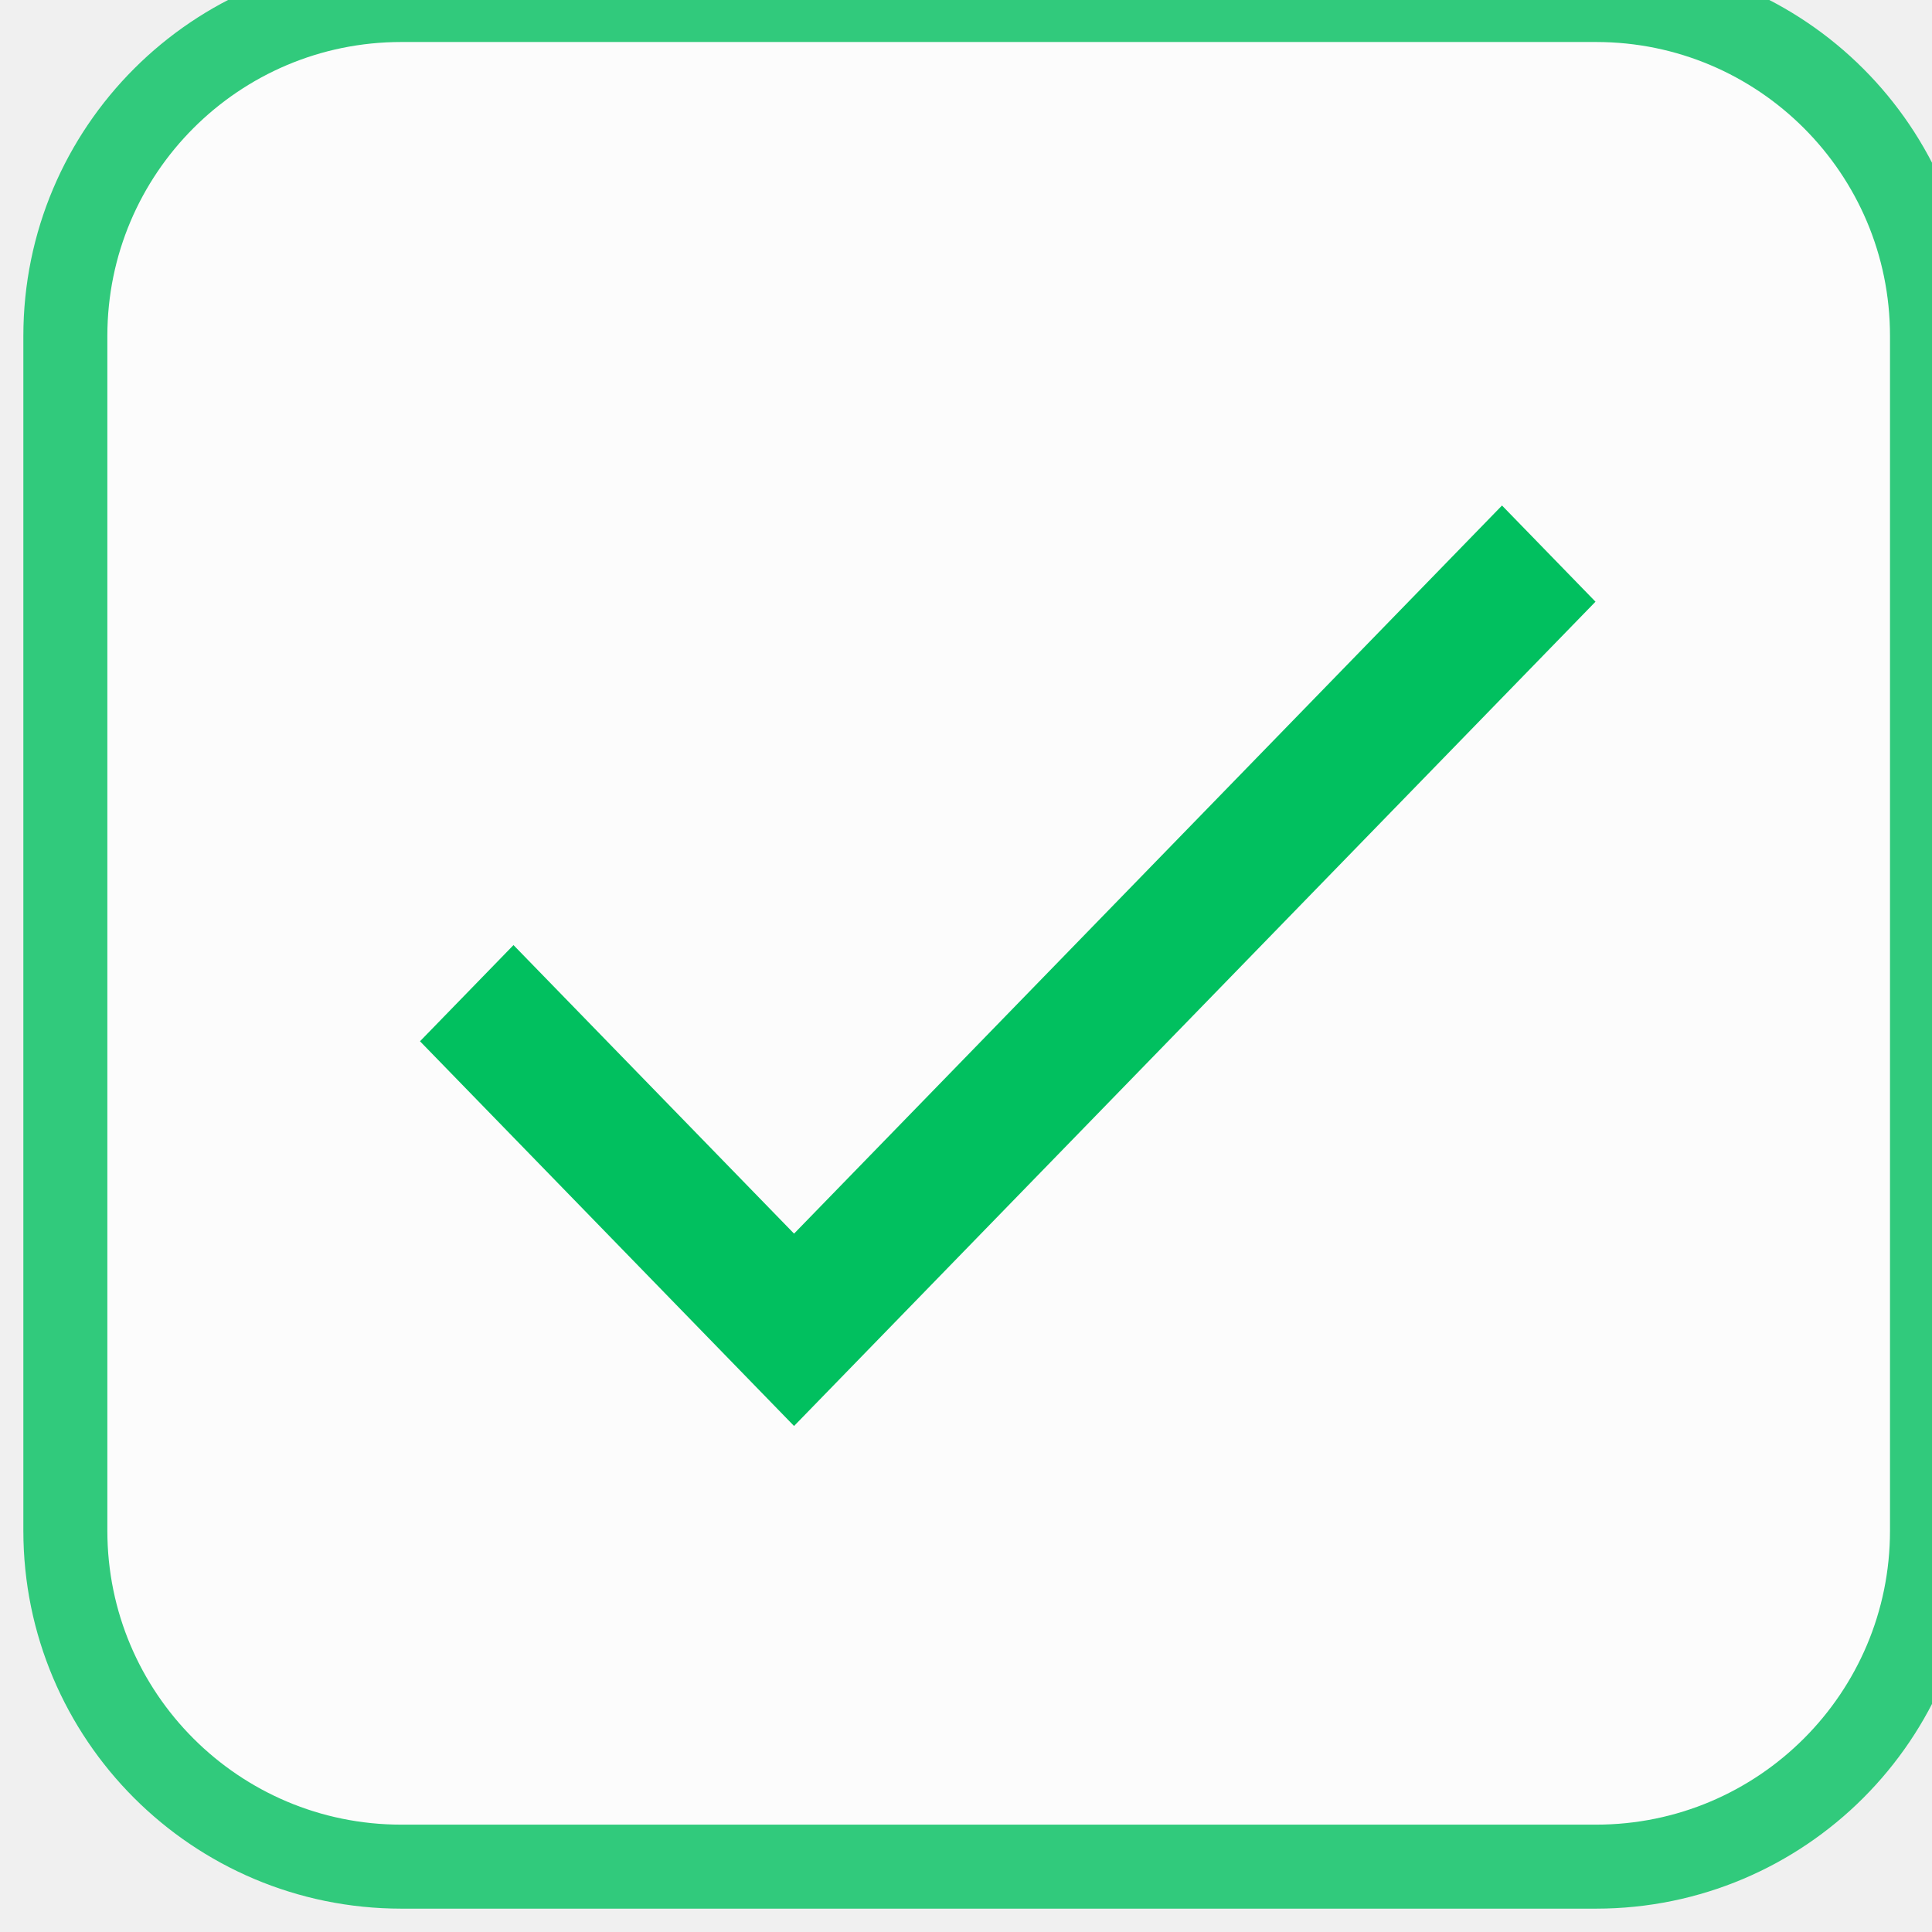
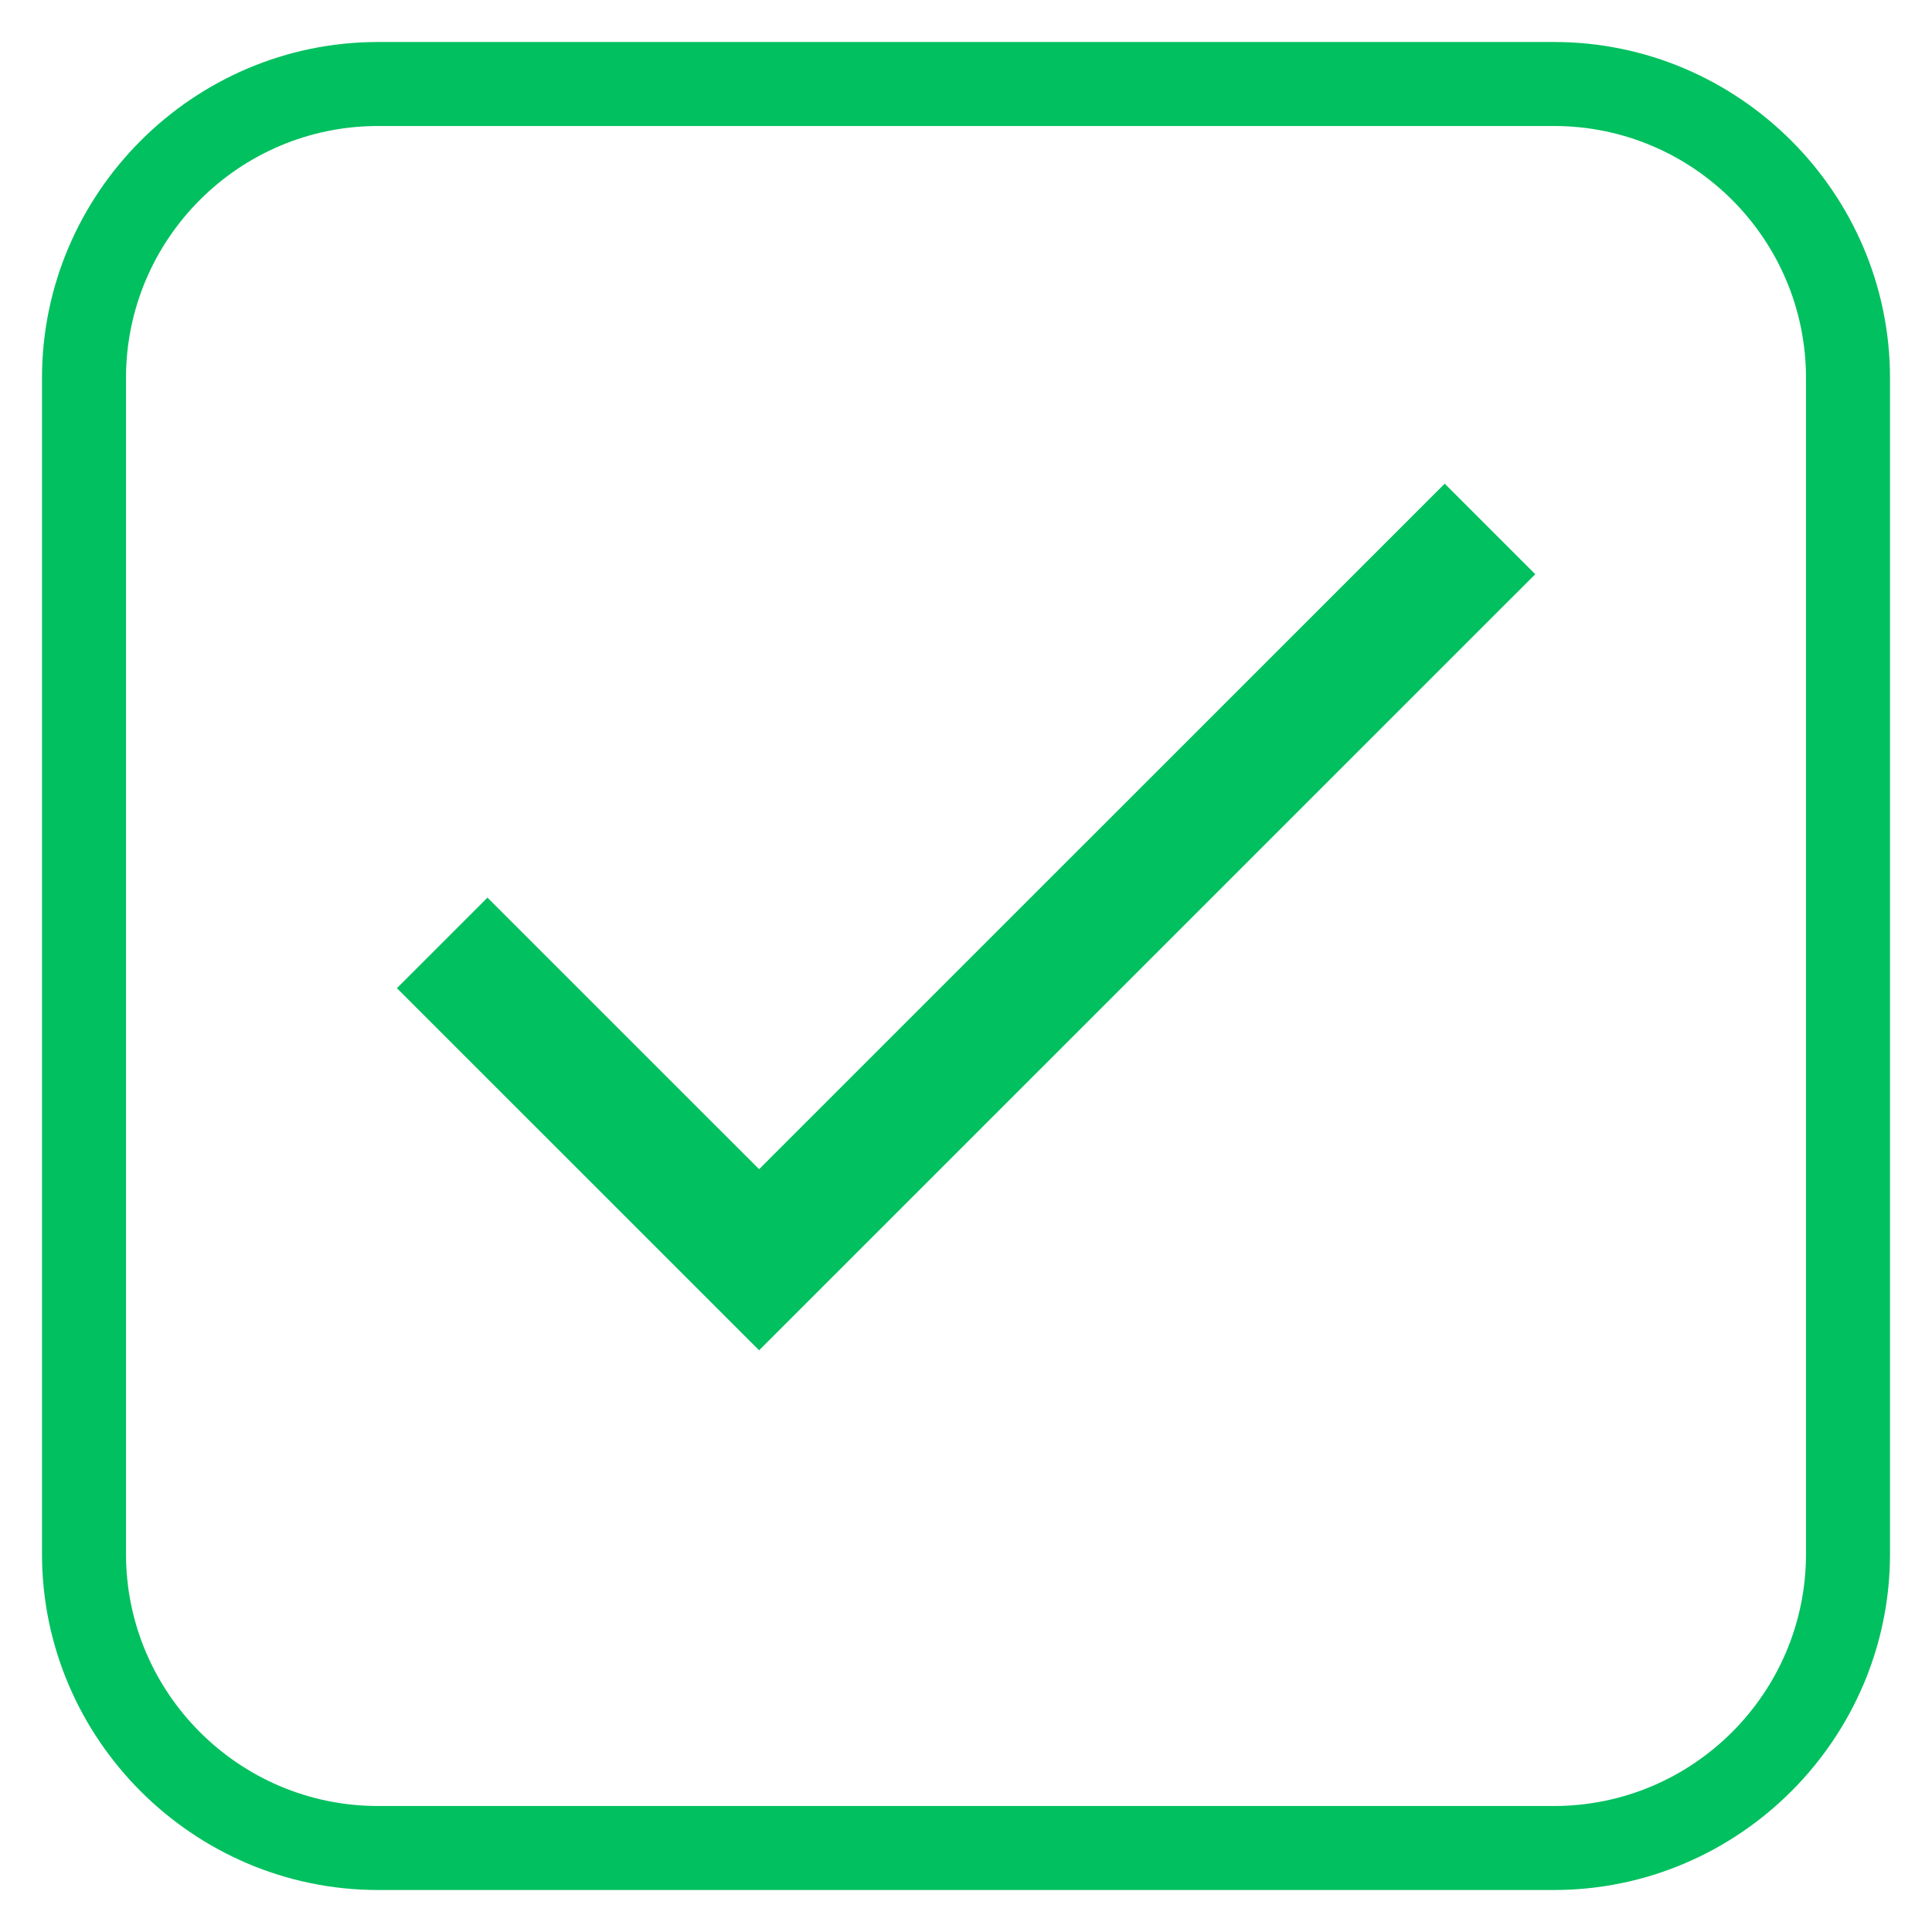
<svg xmlns="http://www.w3.org/2000/svg" width="23px" height="23px" viewBox="0 0 23 23" version="1.1">
  <defs />
-   <g id="Page-1" stroke="none" stroke-width="1" fill="none" fill-rule="evenodd">
-     <g id="Form-tasks" transform="translate(-292, -306)">
-       <g id="checkbox_active" transform="translate(292, 306)">
-         <rect id="Rectangle-347-Copy-4" stroke="#01C05F" opacity="0.8" fill="#FFFFFF" x="0.778" y="0" width="22.222" height="22.222" rx="4" />
-         <g id="check52-(2)-copy-2" transform="translate(5, 6)" fill="#01C05F">
-           <g id="check">
-             <path d="M4.453,8.686 L1.113,5.251 L0,6.396 L4.453,10.976 L13.994,1.163 L12.881,0.018 L4.453,8.686 Z" id="Shape" />
-           </g>
-         </g>
+   <g id="User-page" stroke="none" stroke-width="1" fill="none" fill-rule="evenodd">
+     <g id="Hints" transform="translate(-783, -336)">
+       <rect id="Rectangle-330-Copy-4" stroke="#D8DFEA" fill="#FFFFFF" x="25.5" y="27" width="1139" height="642" rx="4" />
+       <g id="Imported-Layers" transform="translate(783, 336)" fill="#01C05F">
+         <path d="M18.5,1.5 C20.154,1.5 21.5,2.846 21.5,4.5 L21.5,18.5 C21.5,20.154 20.154,21.5 18.5,21.5 L4.5,21.5 C2.846,21.5 1.5,20.154 1.5,18.5 L1.5,4.5 C1.5,2.846 2.846,1.5 4.5,1.5 L18.5,1.5 M18.5,0.5 L4.5,0.5 C2.3,0.5 0.5,2.3 0.5,4.5 L0.5,18.5 C0.5,20.7 2.3,22.5 4.5,22.5 L18.5,22.5 C20.7,22.5 22.5,20.7 22.5,18.5 L22.5,4.5 C22.5,2.3 20.7,0.5 18.5,0.5" id="Fill-1" />
+         <path d="M9.037,13.919 L5.803,10.686 L4.725,11.764 L9.037,16.075 L18.277,6.836 L17.199,5.758 L9.037,13.919" id="Fill-2" />
      </g>
    </g>
  </g>
</svg>
